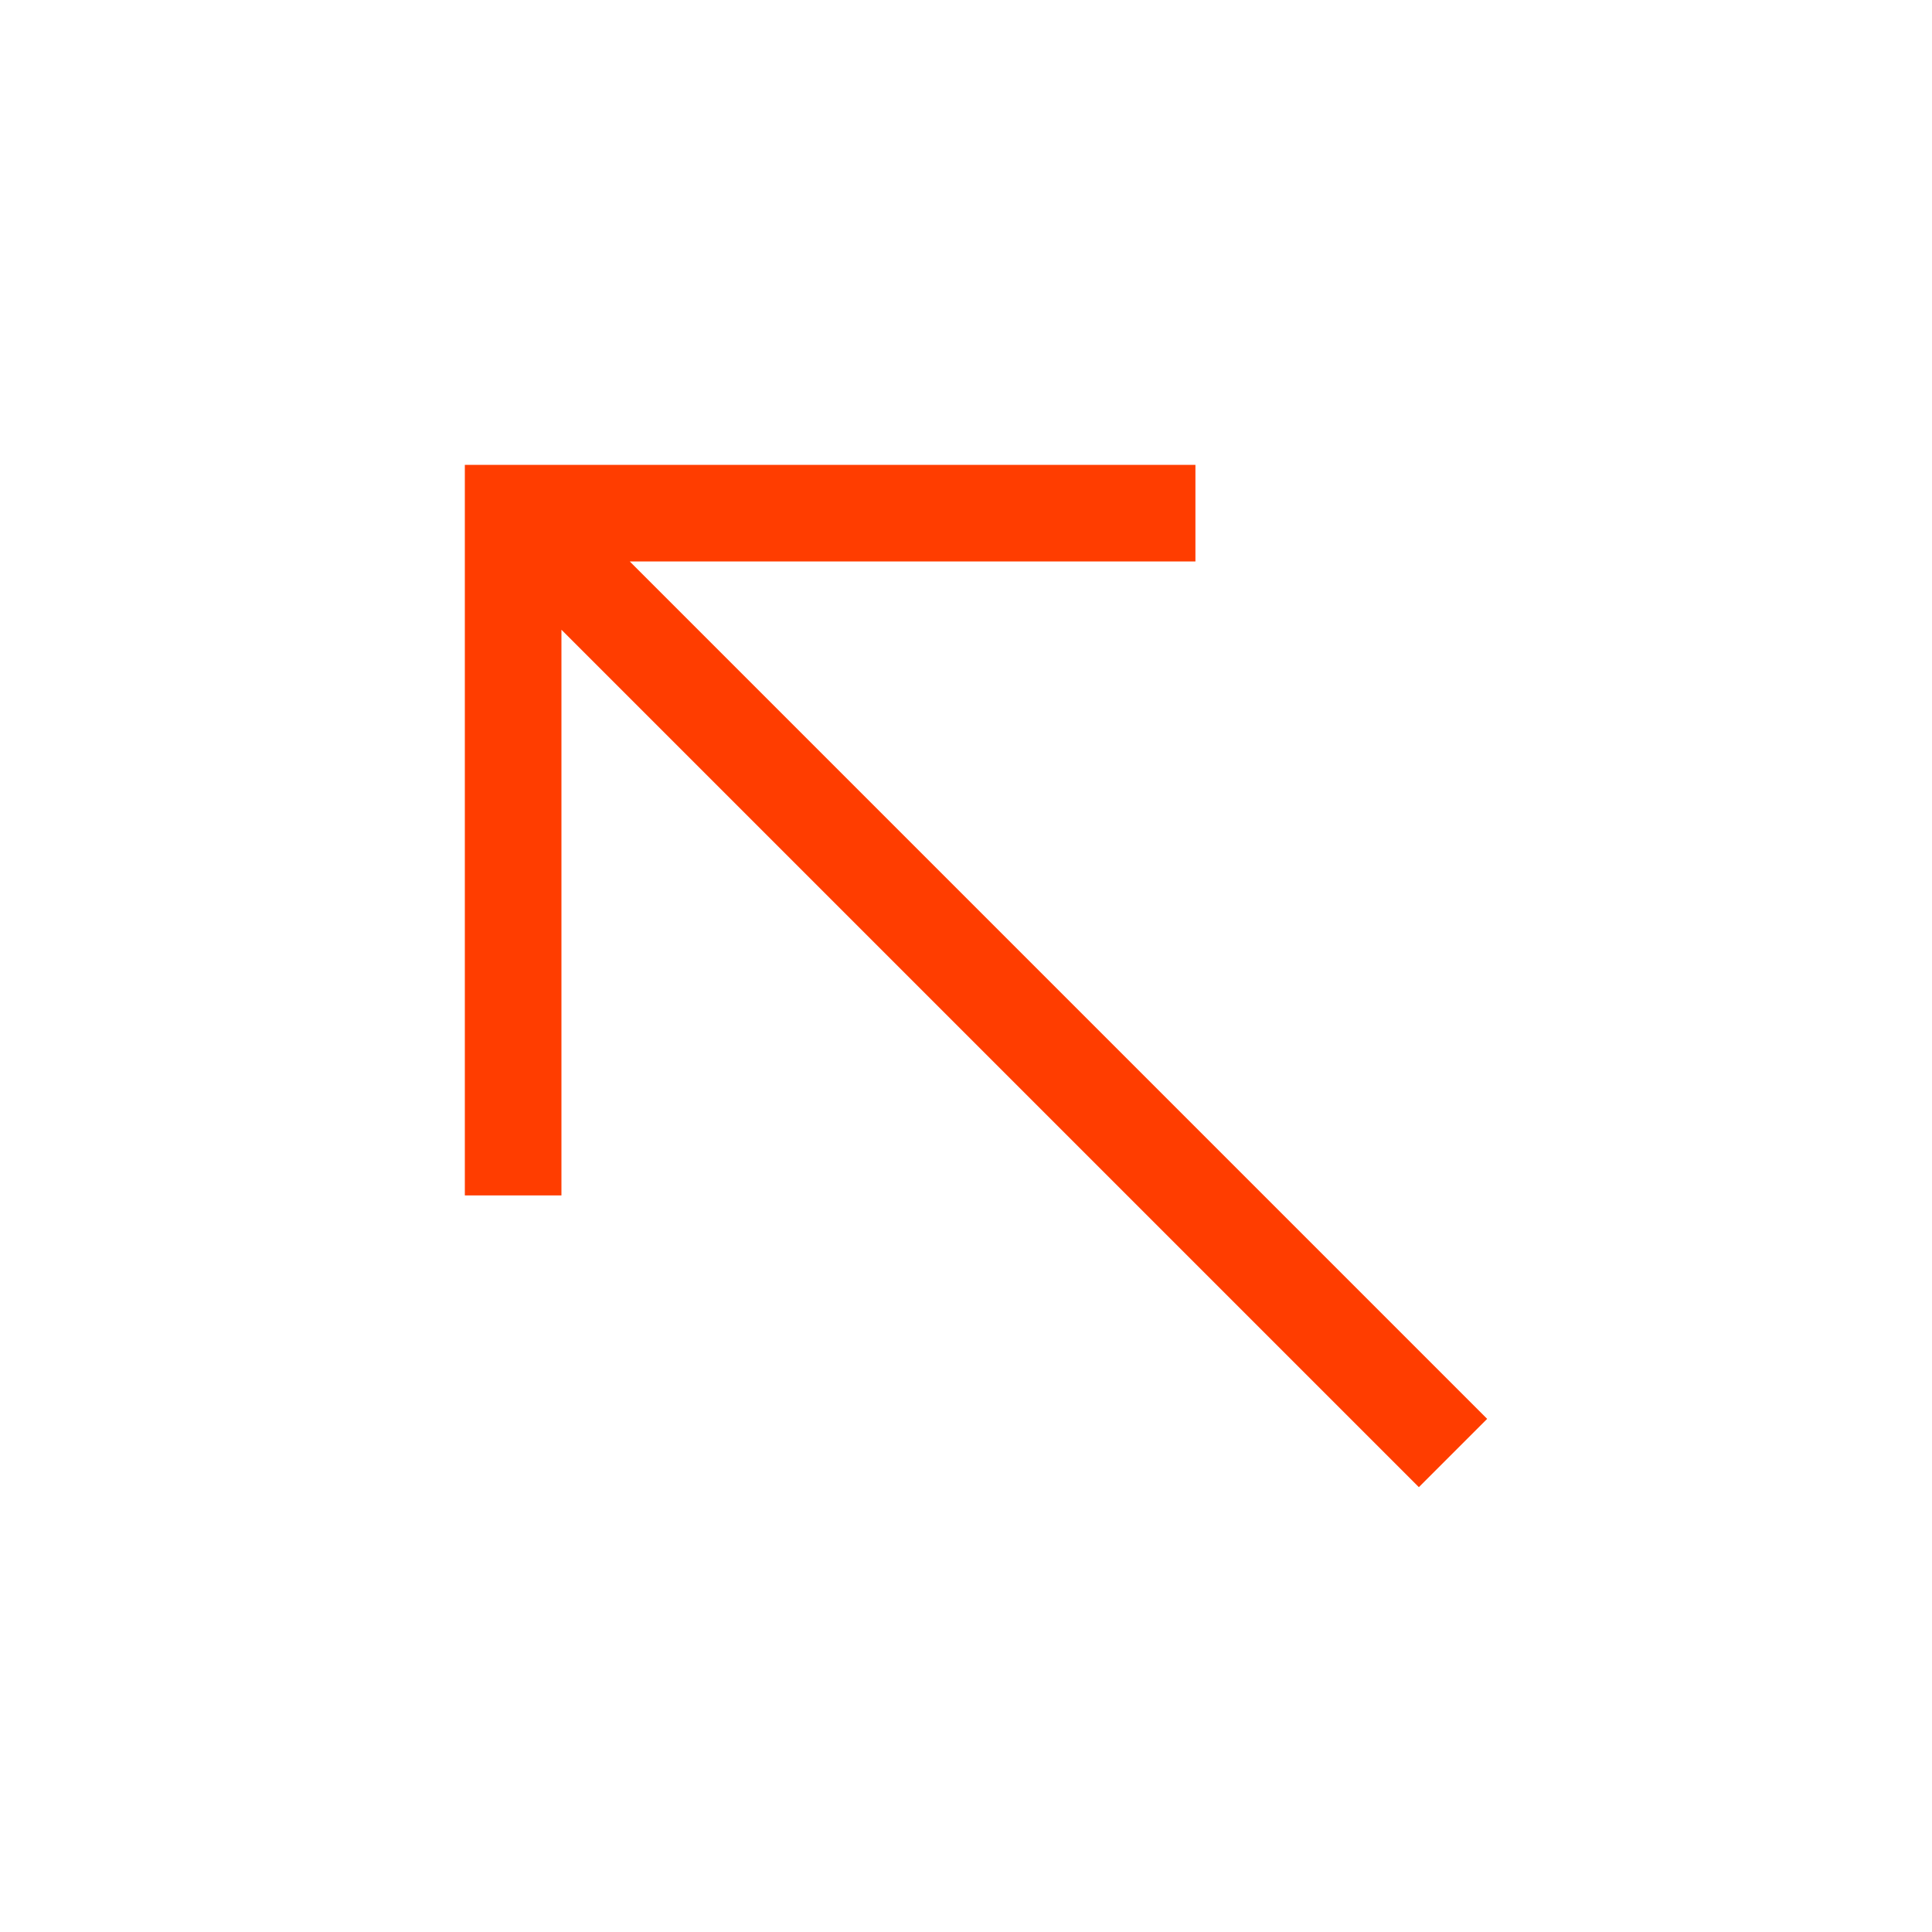
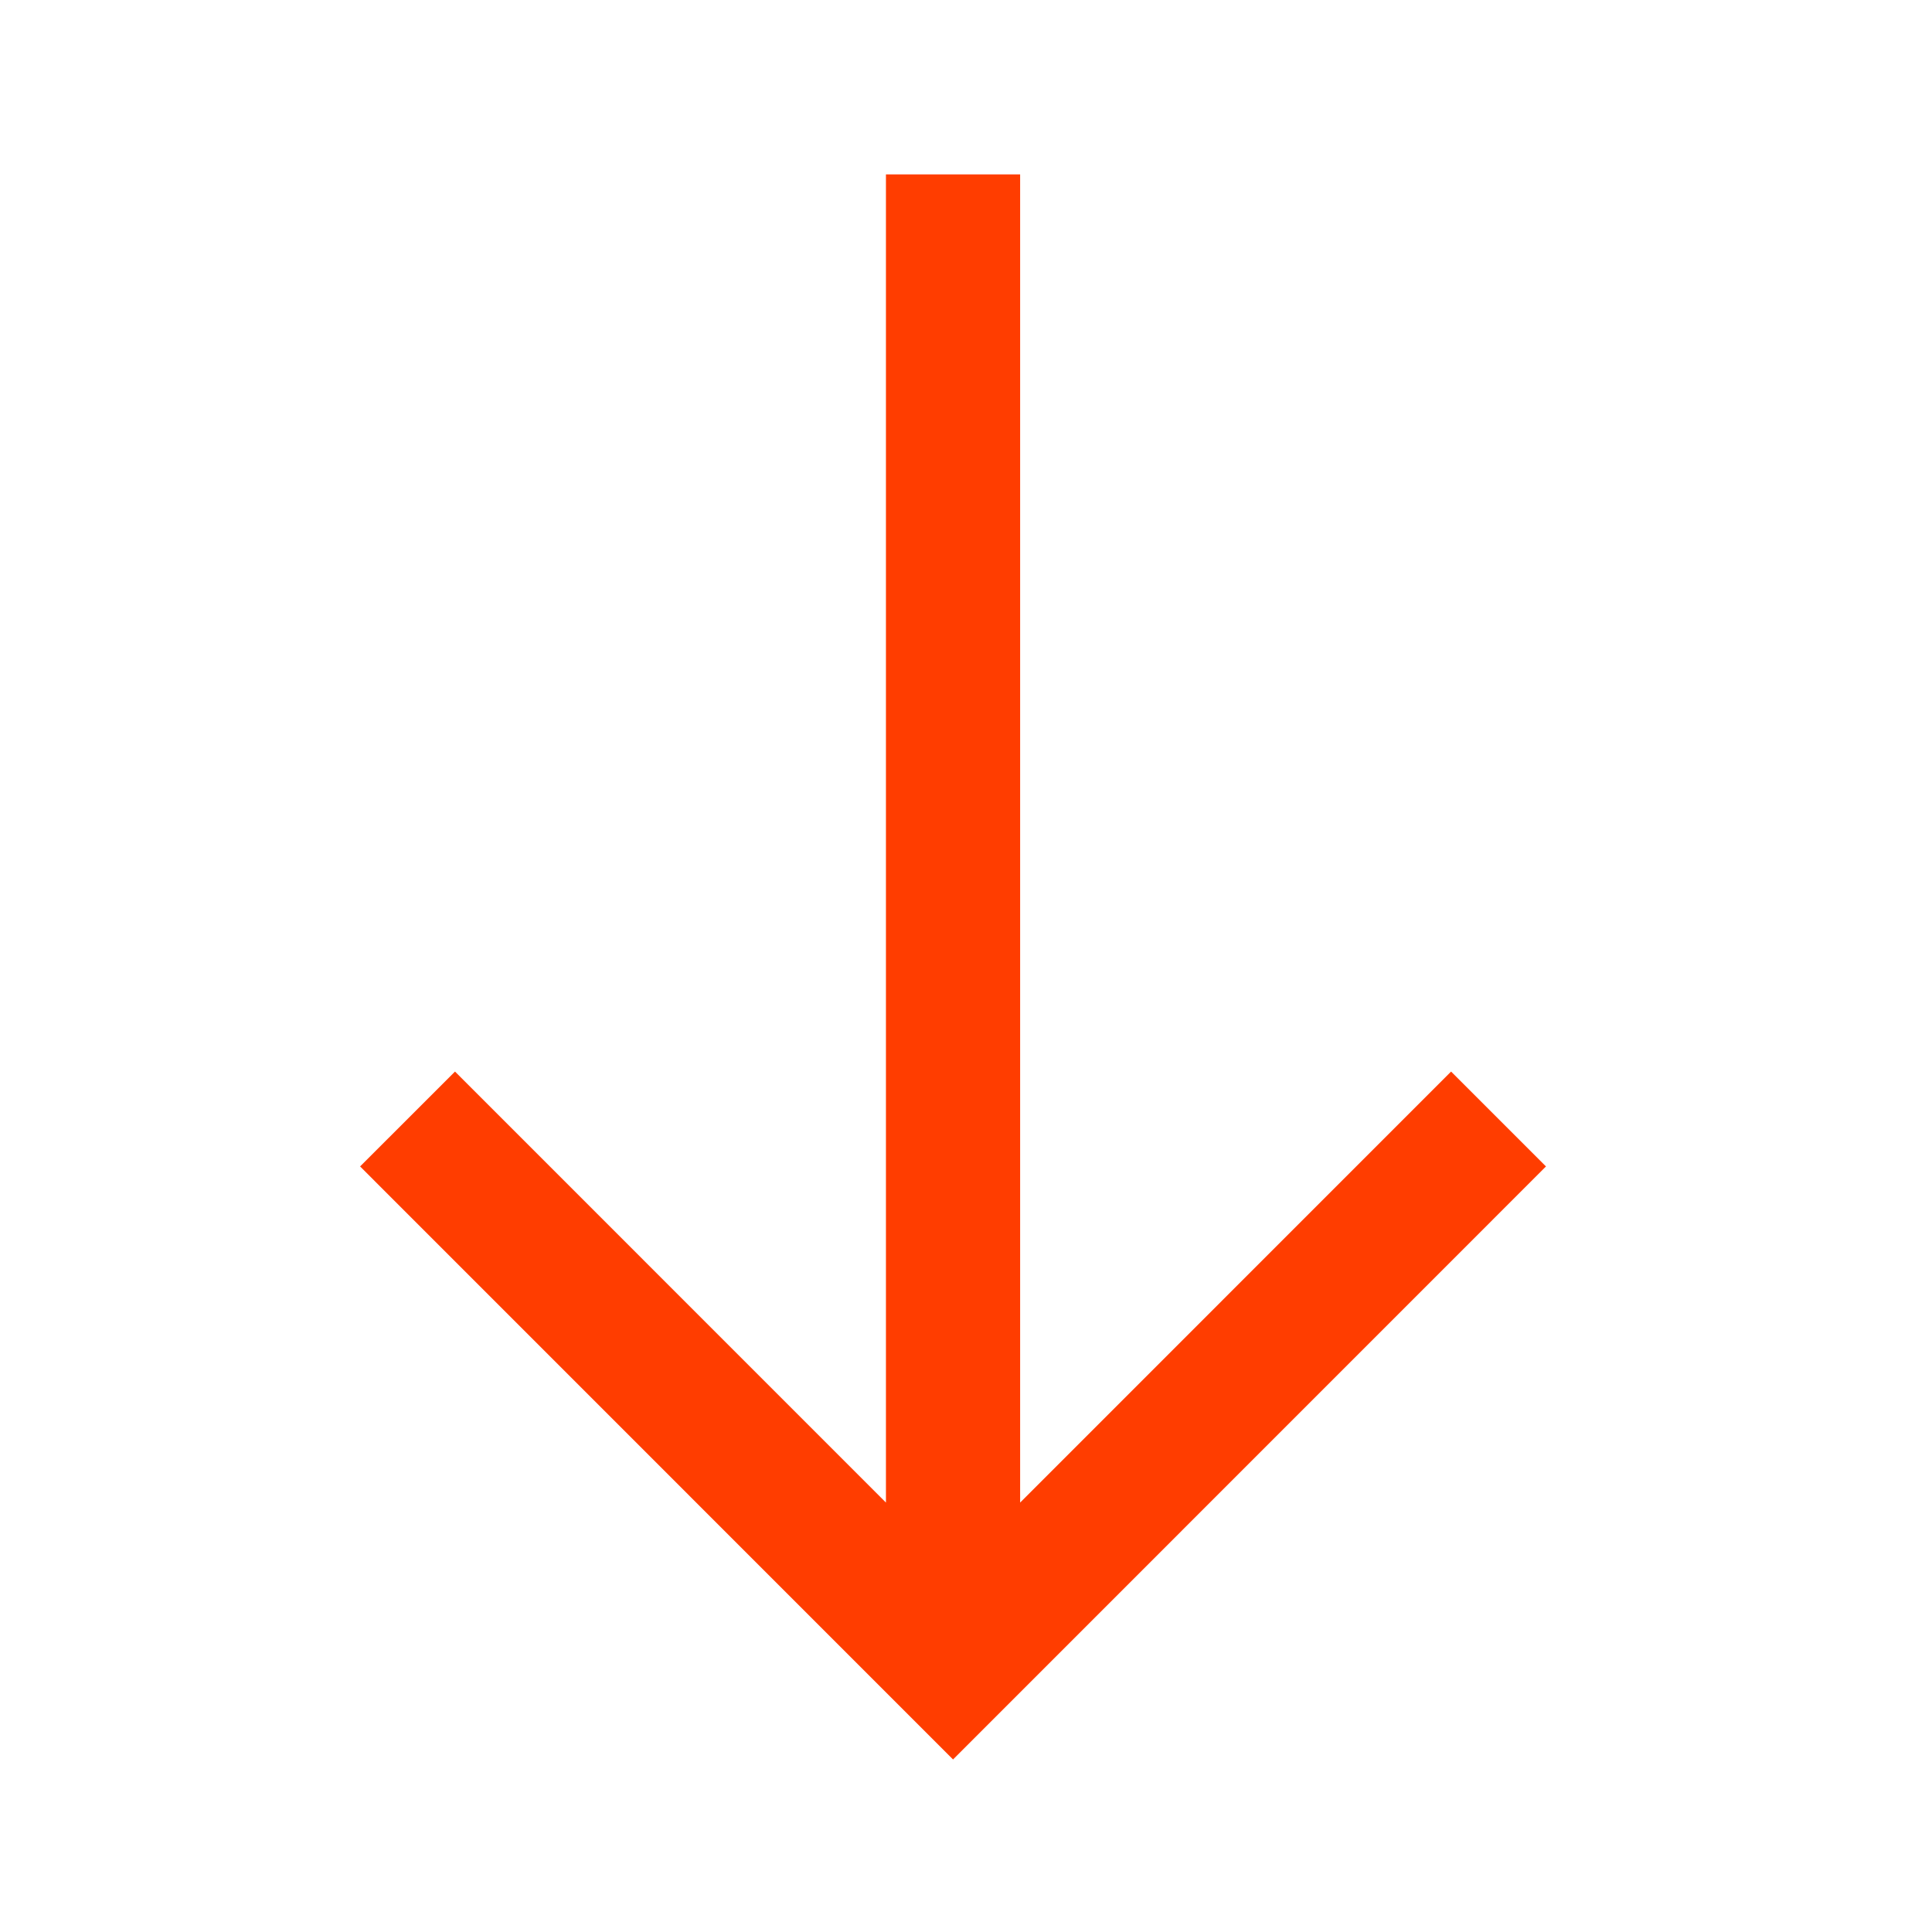
- <svg xmlns="http://www.w3.org/2000/svg" width="100%" viewBox="0 0 20 20" fill="none">
-   <path d="M5.781 5.781L14.688 14.688M5.312 11.875L5.312 5.312L11.875 5.312" stroke="#ff3d00" stroke-miterlimit="10" stroke-linecap="square" />
+ <svg xmlns="http://www.w3.org/2000/svg" width="100%" viewBox="0 0 24 24" fill="none">
+   <path d="M11.839 19.794L11.839 3M18.026 14.49L11.839 20.678L5.652 14.49" stroke="#FF3D00" stroke-width="1.667" stroke-miterlimit="10" stroke-linecap="square" />
</svg>
